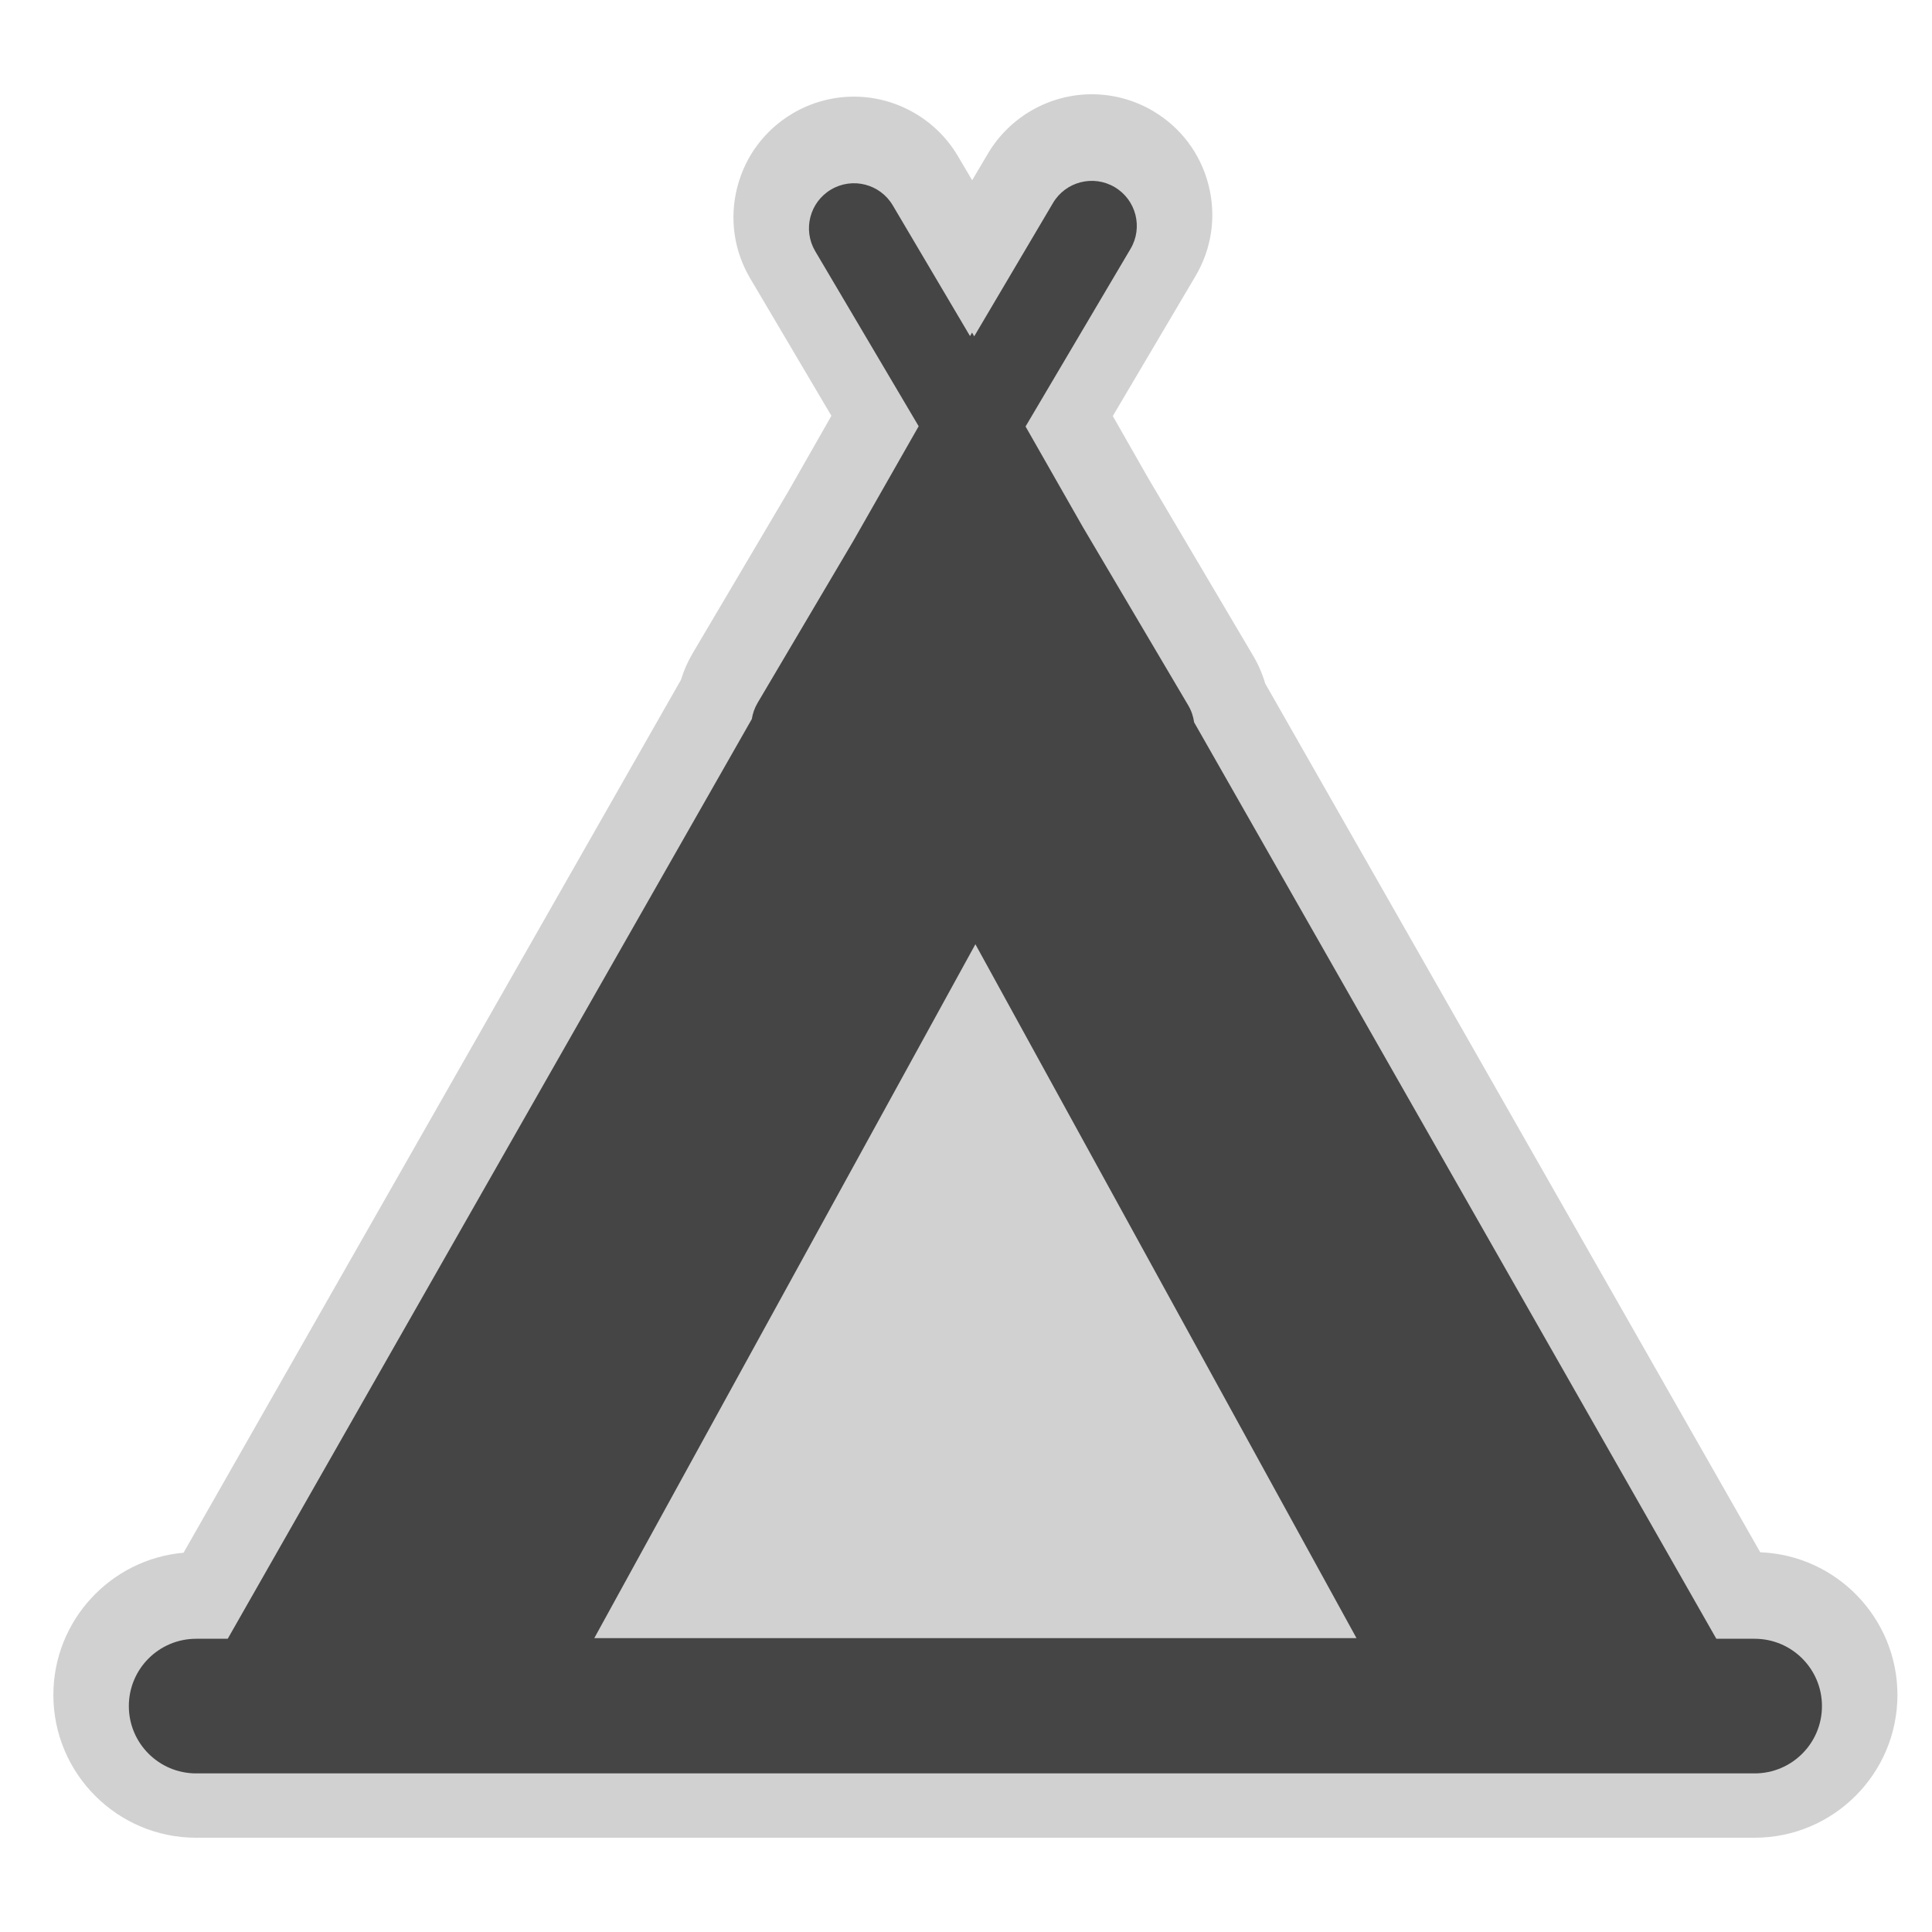
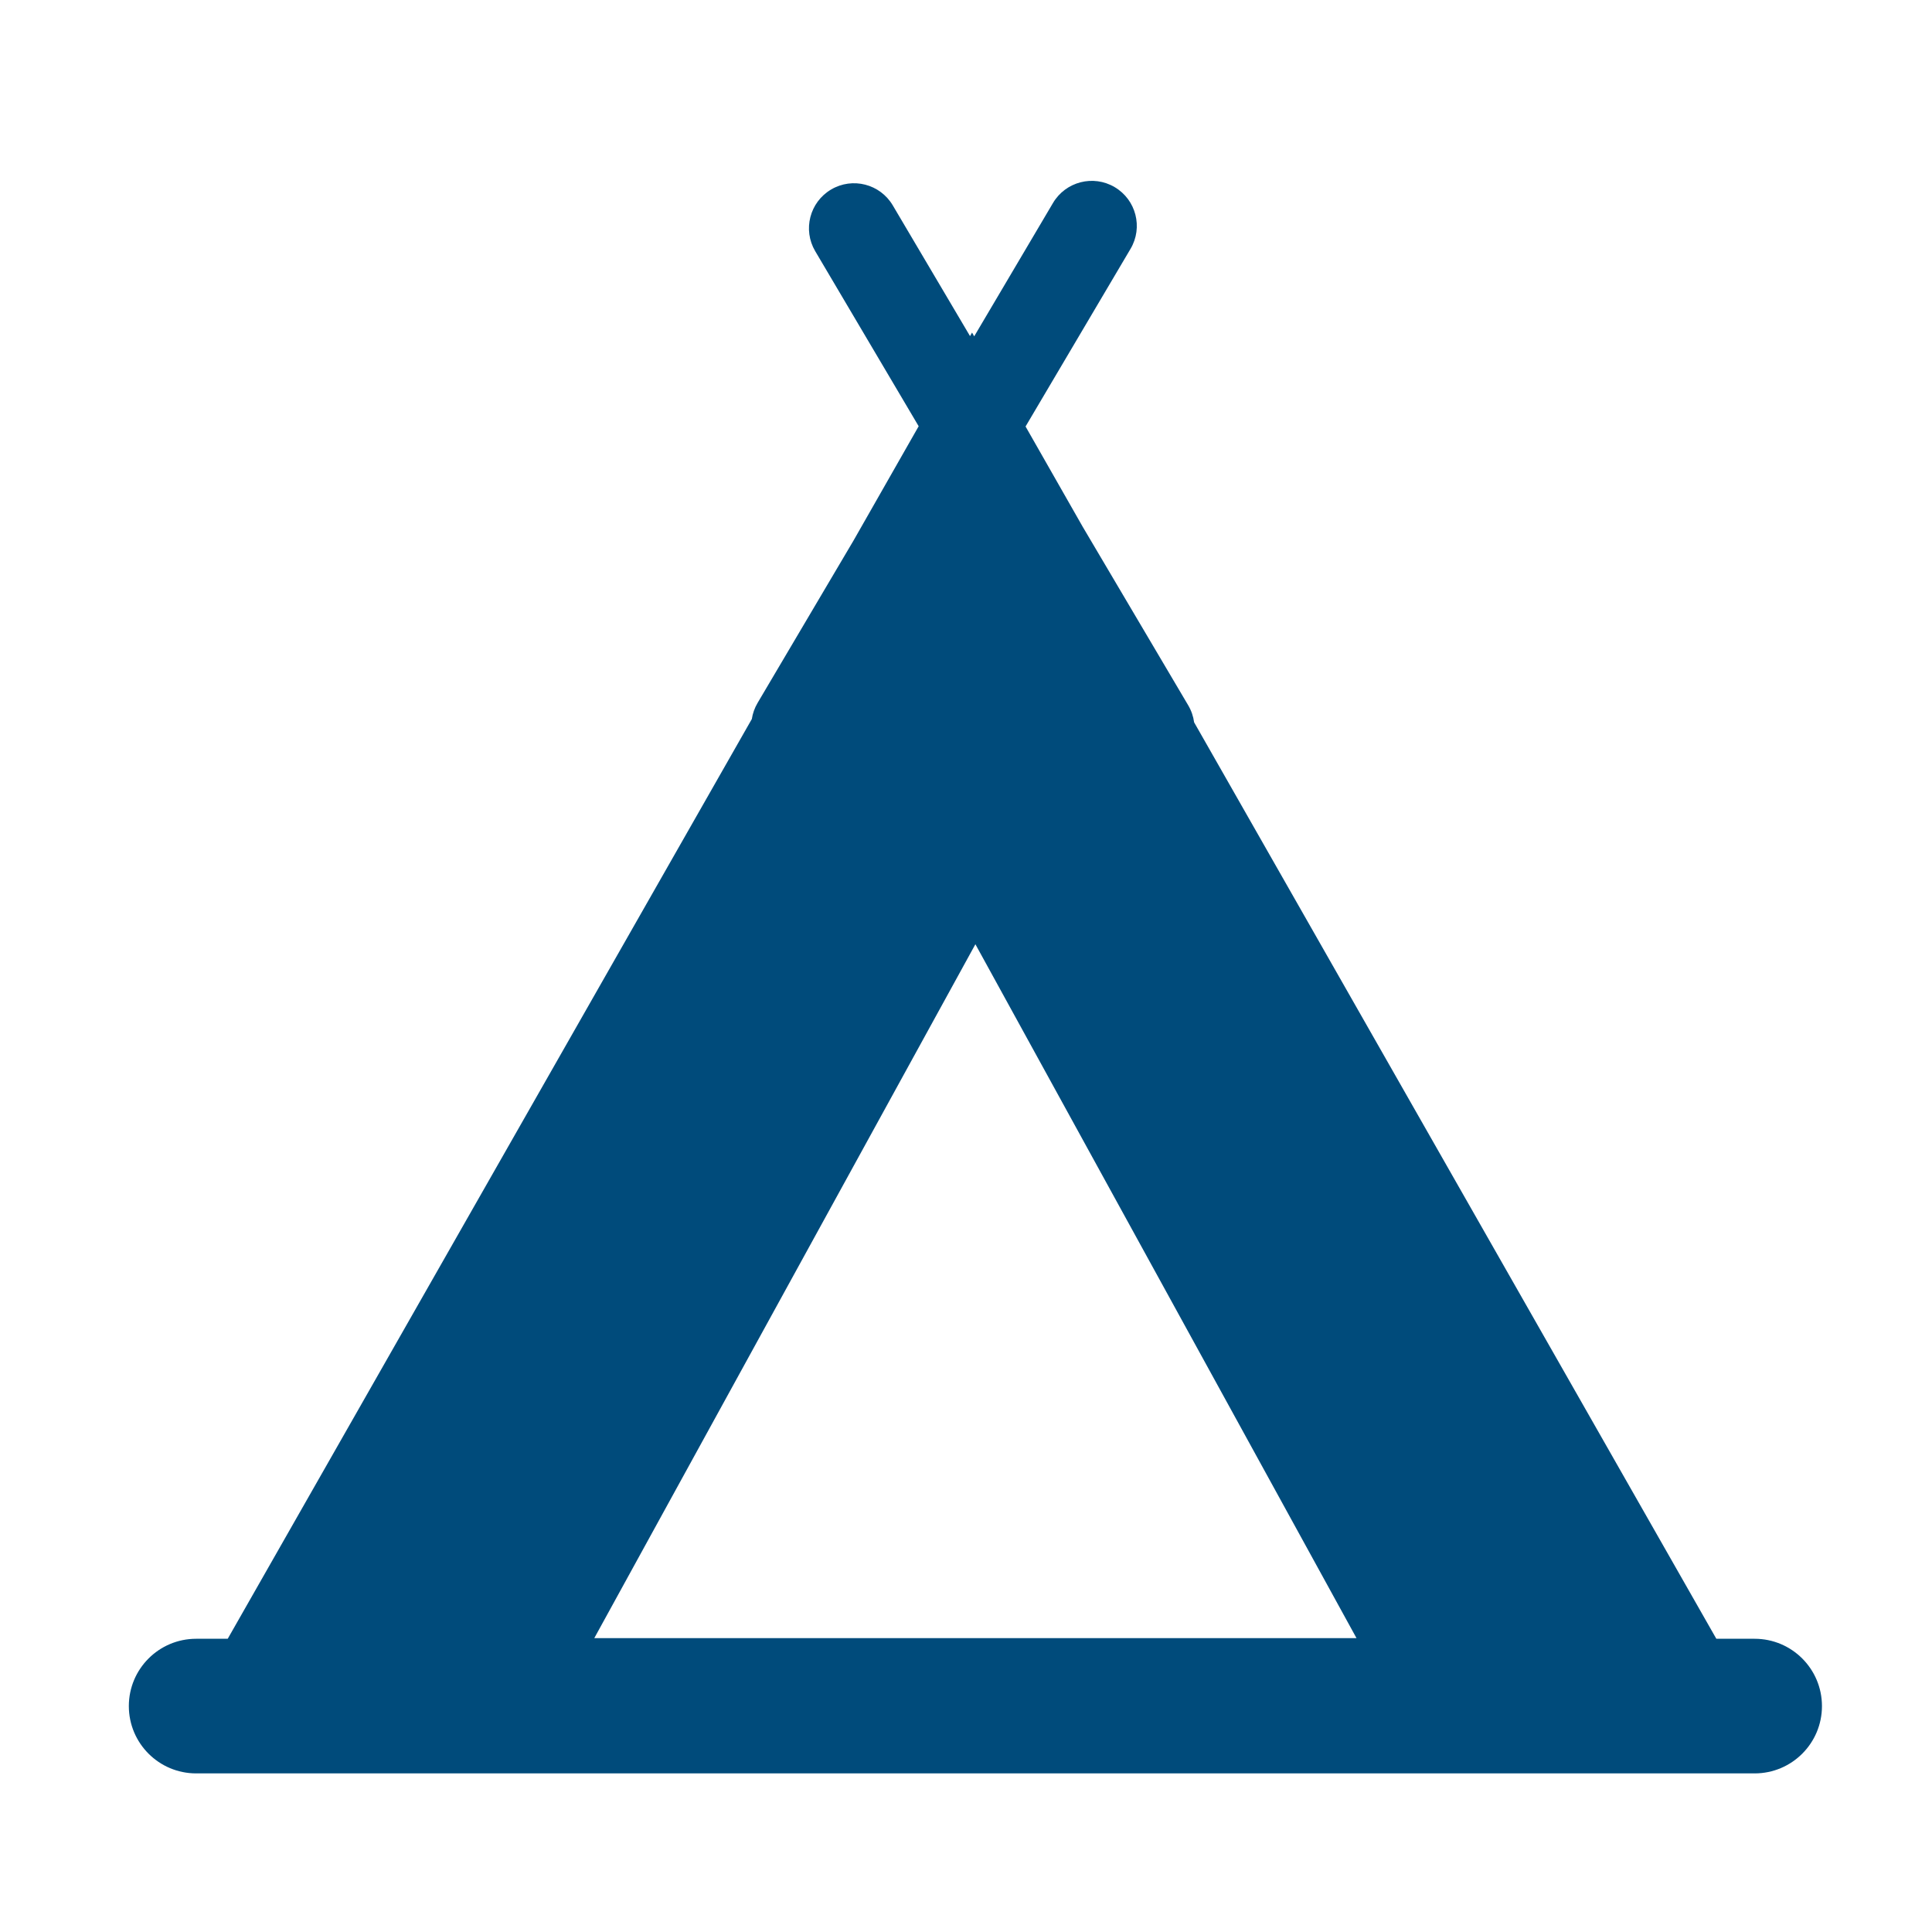
<svg xmlns="http://www.w3.org/2000/svg" version="1.1" id="camp_site" x="0px" y="0px" width="256px" height="256px" viewBox="0 0 256 256" style="enable-background:new 0 0 256 256;" xml:space="preserve">
  <style type="text/css">

- 	.st0{fill:#D1D1D1;}
- 	.st1{fill:#454545;}
+ 	.st0{fill:none;}
+ 	.st1{fill:#004b7b;}

</style>
  <path class="st0" d="M25.991,243.51c-10.432,0-18.919-8.486-18.919-18.918c0-9.869,7.596-17.998,17.249-18.847L90.239,90.064  c0.367-1.21,0.876-2.371,1.525-3.471l12.691-21.478l5.71-10.02L99.412,36.899c-2.17-3.671-2.78-7.968-1.718-12.1  c1.063-4.131,3.669-7.601,7.341-9.771c2.458-1.454,5.266-2.223,8.118-2.223c5.622,0,10.892,3.006,13.752,7.845l1.913,3.236  l2.098-3.551c2.863-4.84,8.133-7.845,13.754-7.845c2.85,0,5.656,0.768,8.115,2.22c3.674,2.17,6.281,5.64,7.344,9.772  c1.063,4.13,0.451,8.427-1.718,12.099l-10.959,18.546l4.651,8.161l13.953,23.612c0.686,1.161,1.216,2.387,1.587,3.663  l65.599,115.122c10.09,0.391,18.177,8.721,18.177,18.905c0,10.432-8.487,18.918-18.919,18.918H25.991z" />
  <path class="st1" d="M232.5,217.146h-5.077L158.225,95.708c-0.103-0.77-0.357-1.533-0.777-2.244l-13.993-23.68l-7.563-13.272  l13.911-23.542c1.677-2.838,0.736-6.498-2.102-8.174c-2.839-1.677-6.497-0.735-8.175,2.102l-10.44,17.669l-0.285-0.5l-0.267,0.468  l-10.236-17.321c-1.678-2.838-5.337-3.78-8.174-2.102c-2.838,1.677-3.779,5.337-2.102,8.174l13.706,23.193l-8.622,15.131  l-12.727,21.538c-0.398,0.675-0.645,1.396-0.757,2.126L30.174,217.146h-4.183c-4.926,0-8.919,3.994-8.919,8.92  s3.993,8.918,8.919,8.918H232.5c4.926,0,8.919-3.992,8.919-8.918S237.426,217.146,232.5,217.146z M78.745,217.063l50.5-91.947  l50.5,91.947H78.745z" />
</svg>
